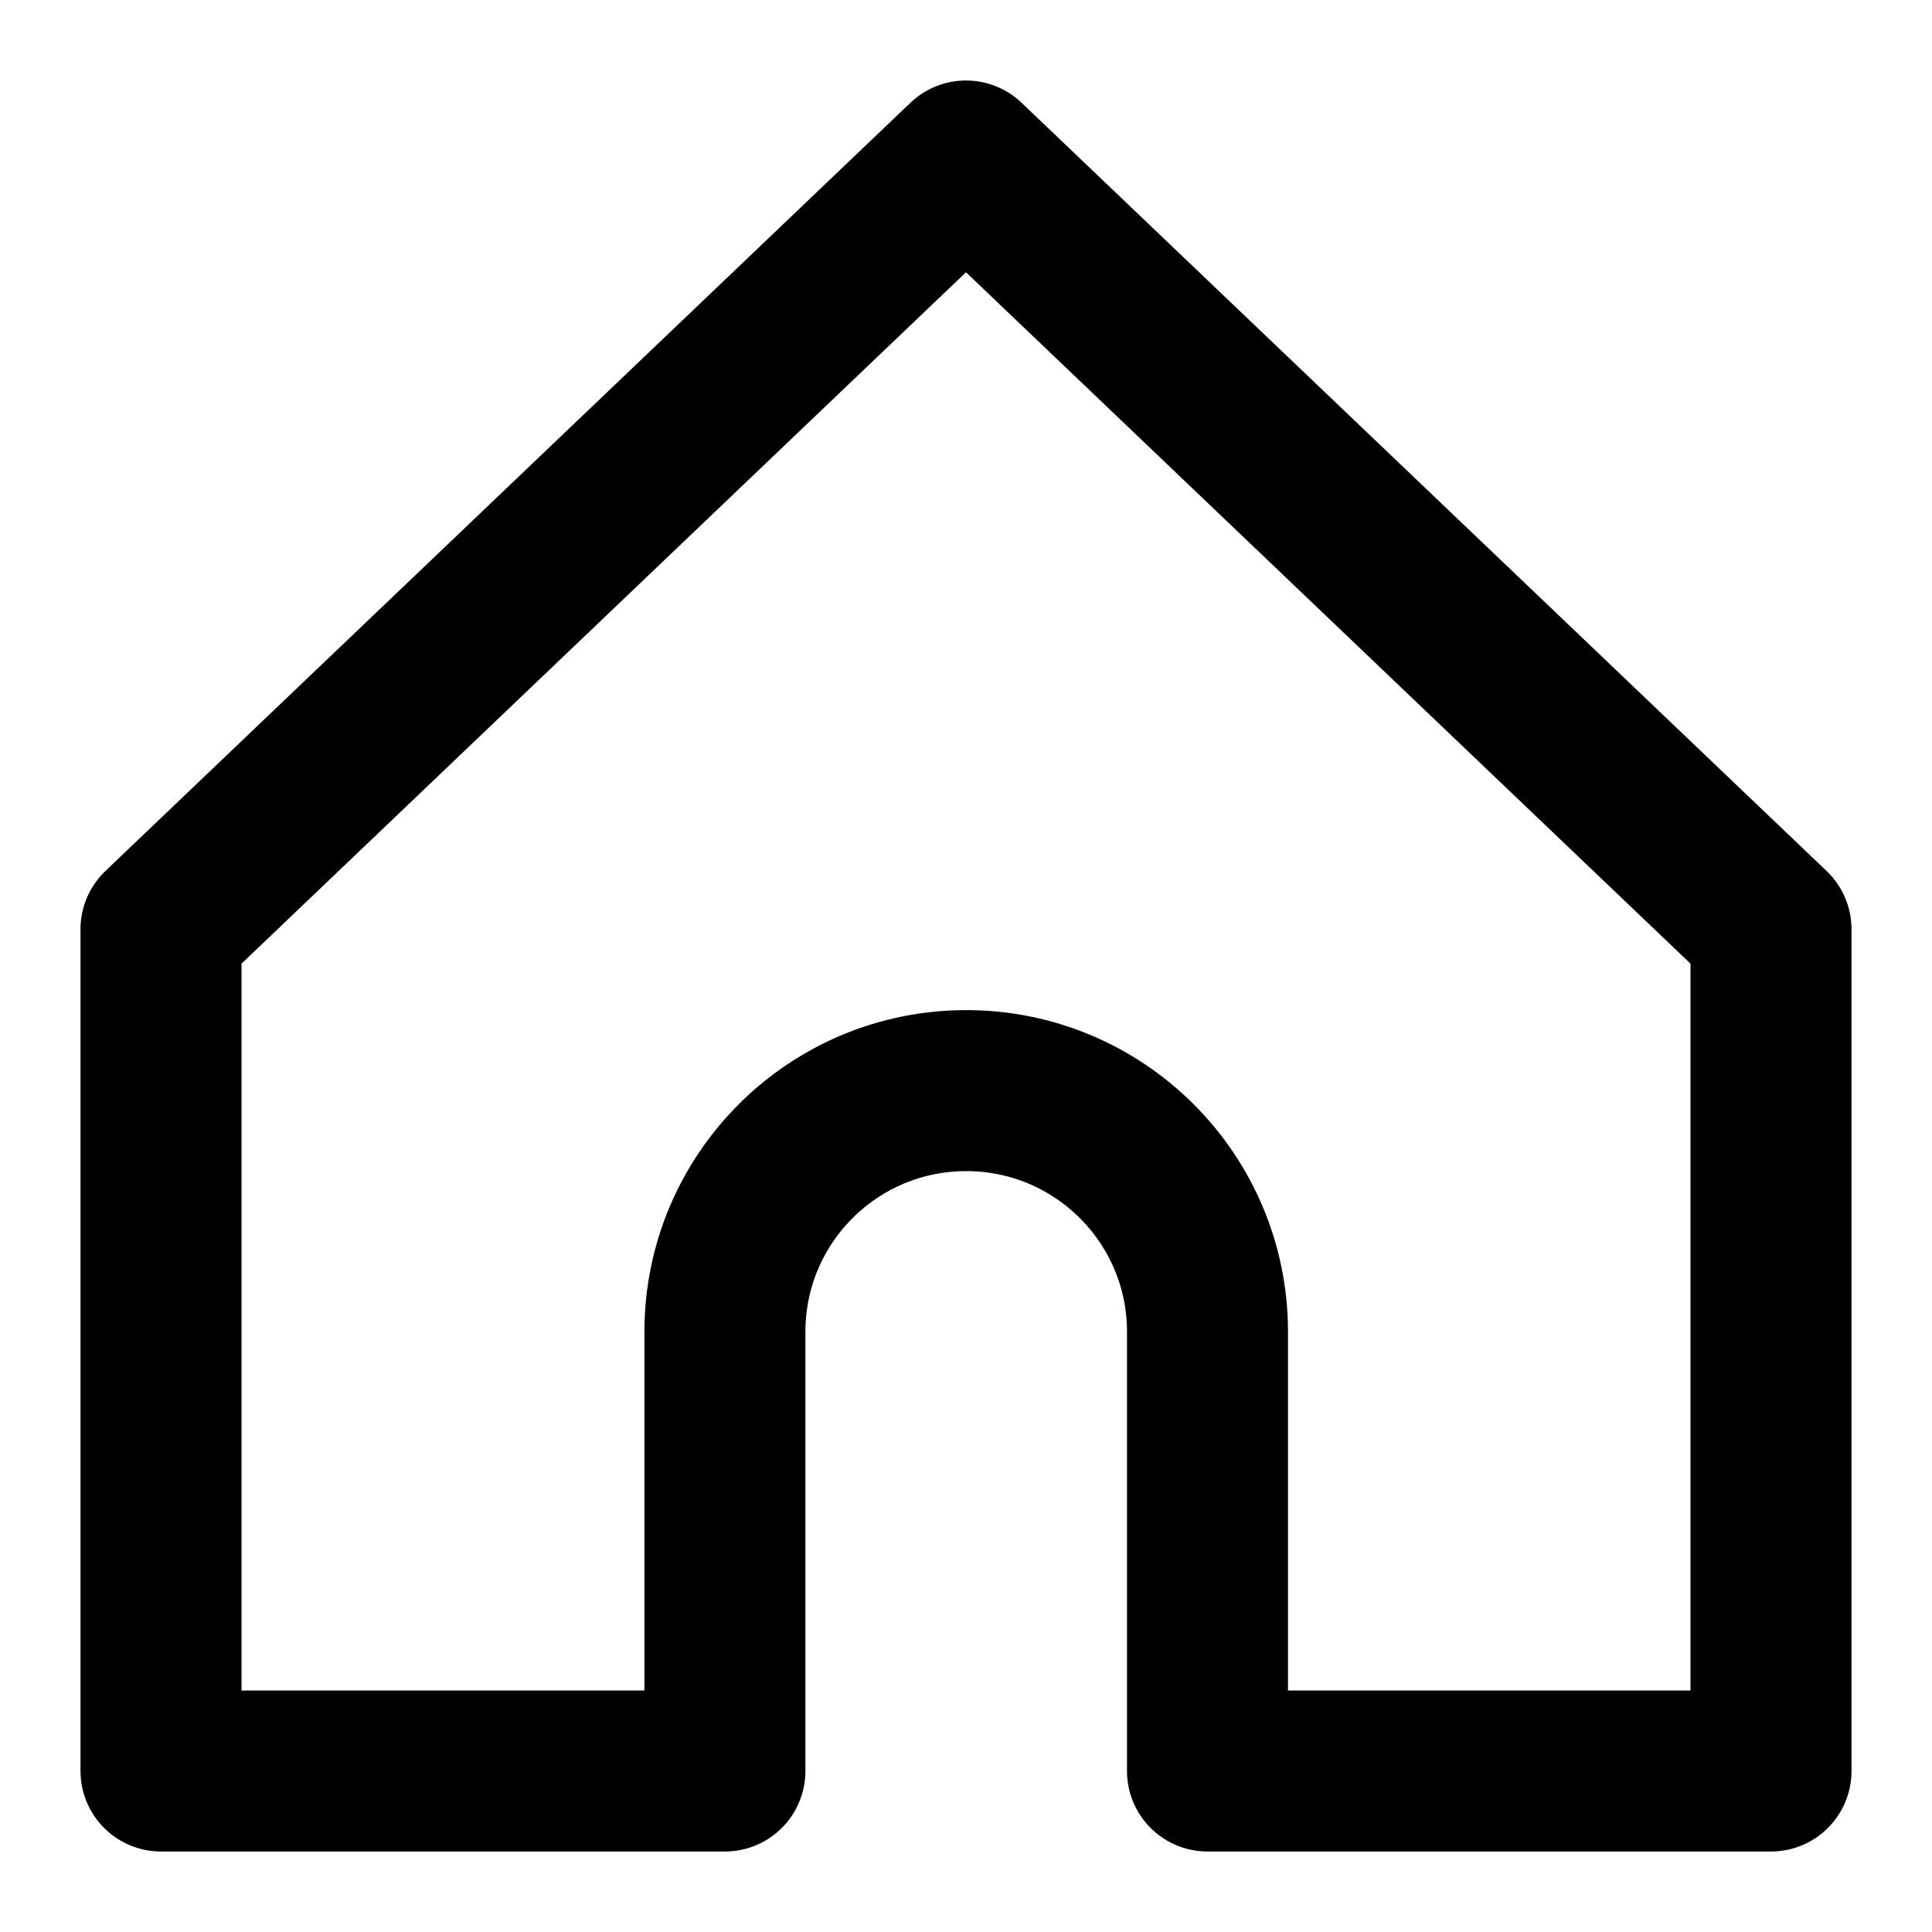
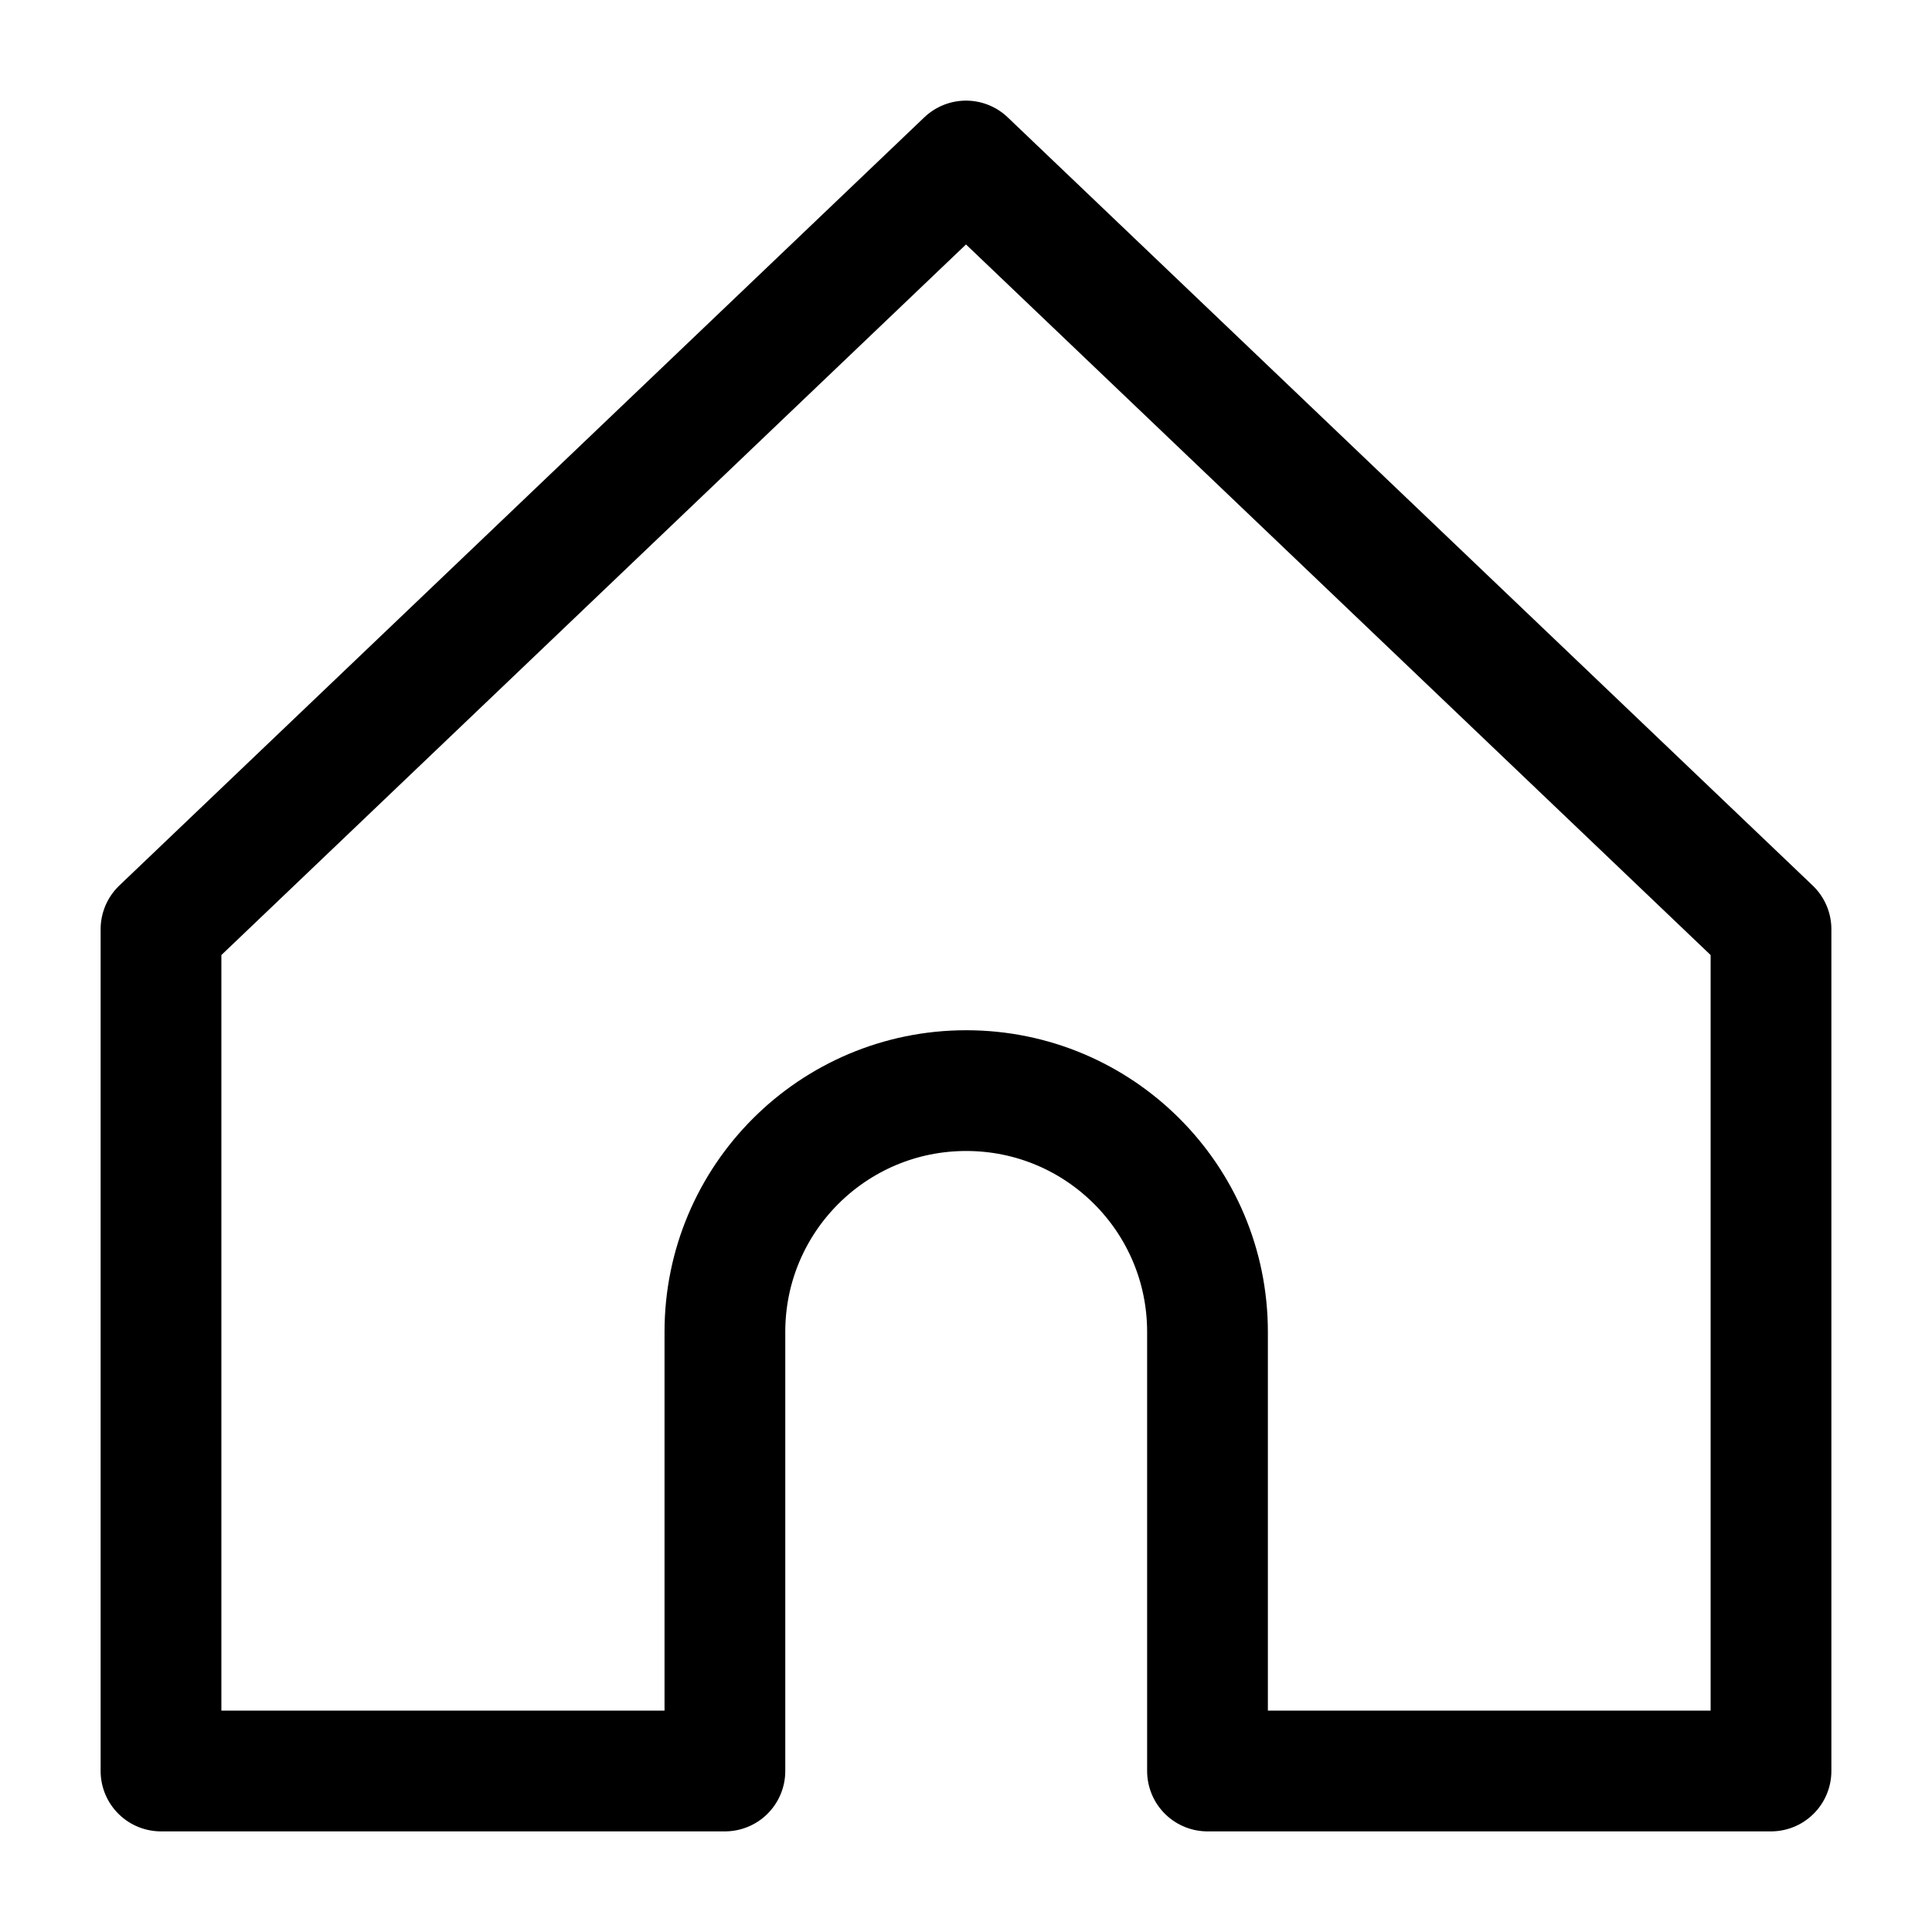
<svg xmlns="http://www.w3.org/2000/svg" width="24" height="24" viewBox="0 0 24 24">
-   <path d="M9.005 16.545a2.997 2.997 0 012.997-2.997h0A2.997 2.997 0 0115 16.545V22h7V11.543L12 2 2 11.543V22h7.005z" fill="none" stroke="black" stroke-linejoin="round" stroke-width="2" />
+   <path d="M9.005 16.545a2.997 2.997 0 012.997-2.997h0A2.997 2.997 0 0115 16.545V22h7V11.543L12 2 2 11.543V22h7.005z" fill="none" stroke="black" stroke-linejoin="round" stroke-width="1.5" />
</svg>
